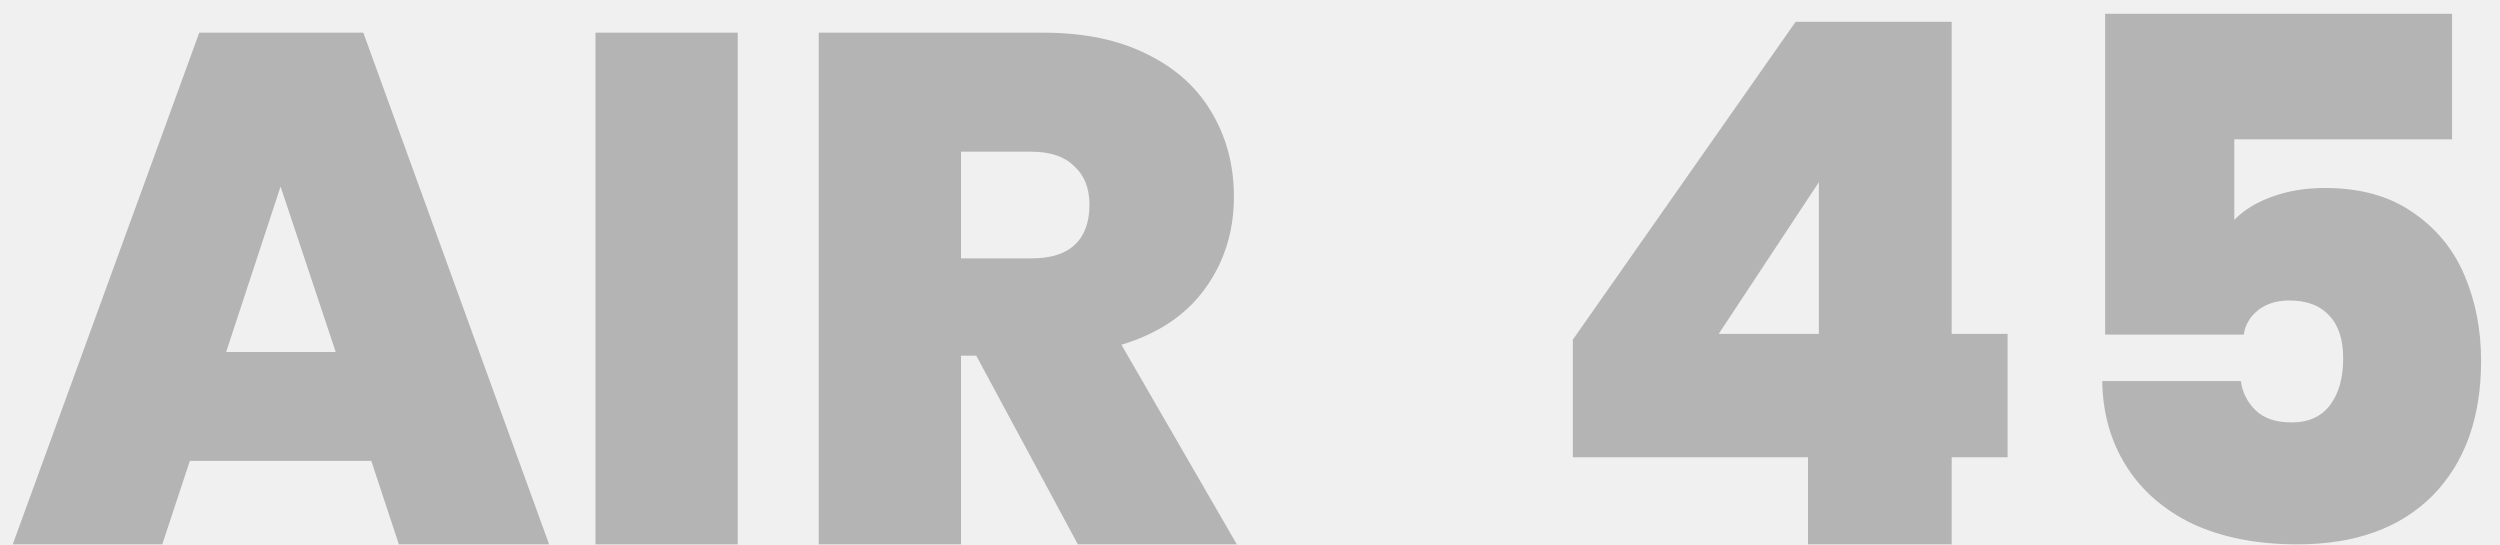
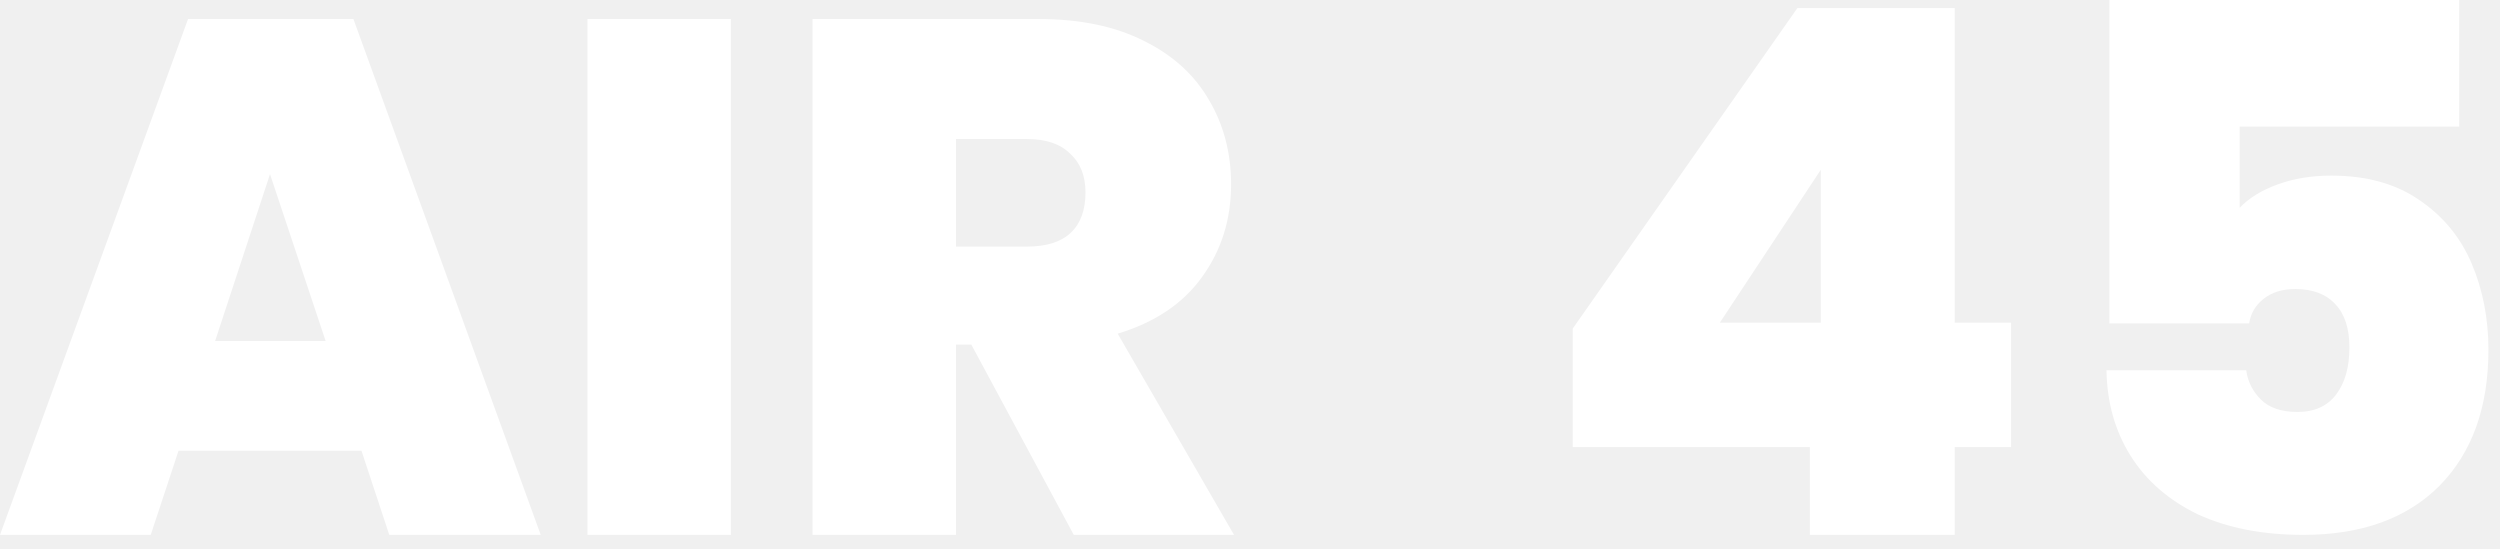
- <svg xmlns="http://www.w3.org/2000/svg" width="124" height="27" viewBox="0 0 124 27" fill="none">
-   <path d="M18.416 22.86H9.416L8.048 27H0.632L9.884 1.62H18.02L27.236 27H19.784L18.416 22.86ZM16.652 17.46L13.916 9.252L11.216 17.46H16.652Z" fill="black" fill-opacity="0.25" />
-   <path d="M36.592 1.62V27H29.536V1.62H36.592Z" fill="black" fill-opacity="0.25" />
-   <path d="M53.462 27L48.422 17.64H47.666V27H40.61V1.62H51.734C53.774 1.62 55.502 1.98 56.918 2.7C58.334 3.396 59.402 4.368 60.122 5.616C60.842 6.84 61.202 8.22 61.202 9.756C61.202 11.484 60.722 13.008 59.762 14.328C58.826 15.624 57.446 16.548 55.622 17.1L61.346 27H53.462ZM47.666 12.816H51.158C52.118 12.816 52.838 12.588 53.318 12.132C53.798 11.676 54.038 11.016 54.038 10.152C54.038 9.336 53.786 8.7 53.282 8.244C52.802 7.764 52.094 7.524 51.158 7.524H47.666V12.816Z" fill="black" fill-opacity="0.25" />
-   <path d="M78.012 22.68V16.848L89.064 1.08H96.804V16.56H99.576V22.68H96.804V27H89.676V22.68H78.012ZM90.216 9.036L85.248 16.56H90.216V9.036Z" fill="black" fill-opacity="0.25" />
-   <path d="M121.622 6.912H110.822V10.908C111.278 10.428 111.902 10.044 112.694 9.756C113.486 9.468 114.362 9.324 115.322 9.324C117.05 9.324 118.49 9.72 119.642 10.512C120.818 11.304 121.682 12.348 122.234 13.644C122.786 14.94 123.062 16.356 123.062 17.892C123.062 20.724 122.258 22.956 120.65 24.588C119.042 26.196 116.81 27 113.954 27C111.962 27 110.234 26.664 108.77 25.992C107.33 25.296 106.226 24.336 105.458 23.112C104.69 21.888 104.294 20.484 104.27 18.9H111.146C111.218 19.452 111.458 19.932 111.866 20.34C112.274 20.748 112.874 20.952 113.666 20.952C114.506 20.952 115.142 20.664 115.574 20.088C116.006 19.512 116.222 18.744 116.222 17.784C116.222 16.848 115.994 16.14 115.538 15.66C115.082 15.156 114.422 14.904 113.558 14.904C112.91 14.904 112.382 15.072 111.974 15.408C111.59 15.72 111.362 16.116 111.29 16.596H104.414V0.684H121.622V6.912Z" fill="black" fill-opacity="0.25" />
+ <svg xmlns="http://www.w3.org/2000/svg" width="123" height="27" viewBox="0 0 123 27" fill="none">
+   <path d="M17.784 22.176H8.784L7.416 26.316H0L9.252 0.936H17.388L26.604 26.316H19.152L17.784 22.176ZM16.02 16.776L13.284 8.568L10.584 16.776H16.02Z" fill="white" />
+   <path d="M35.96 0.936V26.316H28.904V0.936H35.96Z" fill="white" />
+   <path d="M52.83 26.316L47.79 16.956H47.034V26.316H39.978V0.936H51.102C53.142 0.936 54.87 1.296 56.286 2.016C57.702 2.712 58.77 3.684 59.49 4.932C60.21 6.156 60.57 7.536 60.57 9.072C60.57 10.8 60.09 12.324 59.13 13.644C58.194 14.94 56.814 15.864 54.99 16.416L60.714 26.316H52.83ZM47.034 12.132H50.526C51.486 12.132 52.206 11.904 52.686 11.448C53.166 10.992 53.406 10.332 53.406 9.468C53.406 8.652 53.154 8.016 52.65 7.56C52.17 7.08 51.462 6.84 50.526 6.84H47.034V12.132Z" fill="white" />
+   <path d="M77.38 21.996V16.164L88.432 0.396H96.172V15.876H98.944V21.996H96.172V26.316H89.044V21.996H77.38ZM89.584 8.352L84.616 15.876H89.584V8.352Z" fill="white" />
+   <path d="M120.991 6.228H110.191V10.224C110.647 9.744 111.271 9.36 112.063 9.072C112.855 8.784 113.731 8.64 114.691 8.64C116.419 8.64 117.859 9.036 119.011 9.828C120.187 10.62 121.051 11.664 121.603 12.96C122.155 14.256 122.431 15.672 122.431 17.208C122.431 20.04 121.627 22.272 120.019 23.904C118.411 25.512 116.179 26.316 113.323 26.316C111.331 26.316 109.603 25.98 108.139 25.308C106.699 24.612 105.595 23.652 104.827 22.428C104.059 21.204 103.663 19.8 103.639 18.216H110.515C110.587 18.768 110.827 19.248 111.235 19.656C111.643 20.064 112.243 20.268 113.035 20.268C113.875 20.268 114.511 19.98 114.943 19.404C115.375 18.828 115.591 18.06 115.591 17.1C115.591 16.164 115.363 15.456 114.907 14.976C114.451 14.472 113.791 14.22 112.927 14.22C112.279 14.22 111.751 14.388 111.343 14.724C110.959 15.036 110.731 15.432 110.659 15.912H103.783V0H120.991V6.228Z" fill="white" />
</svg>
